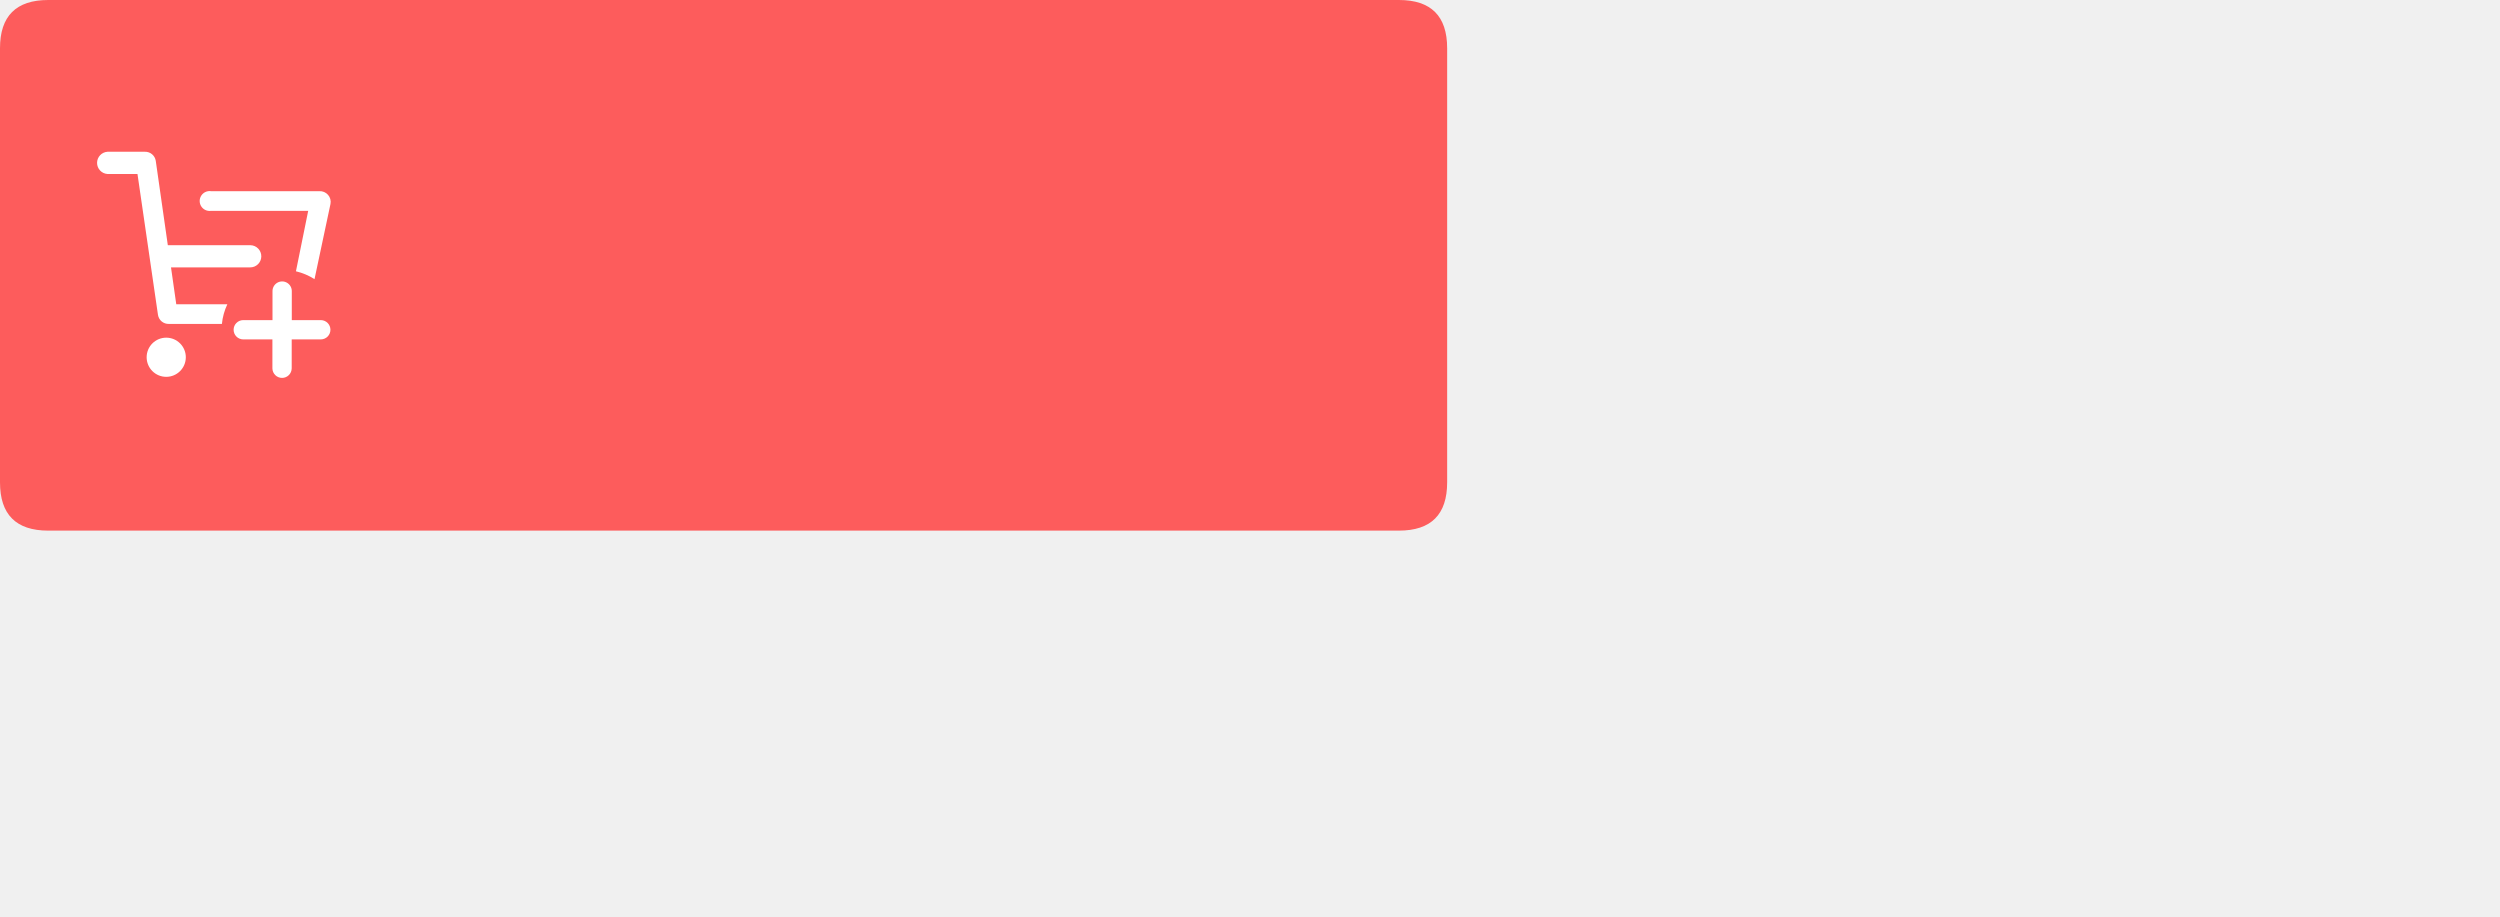
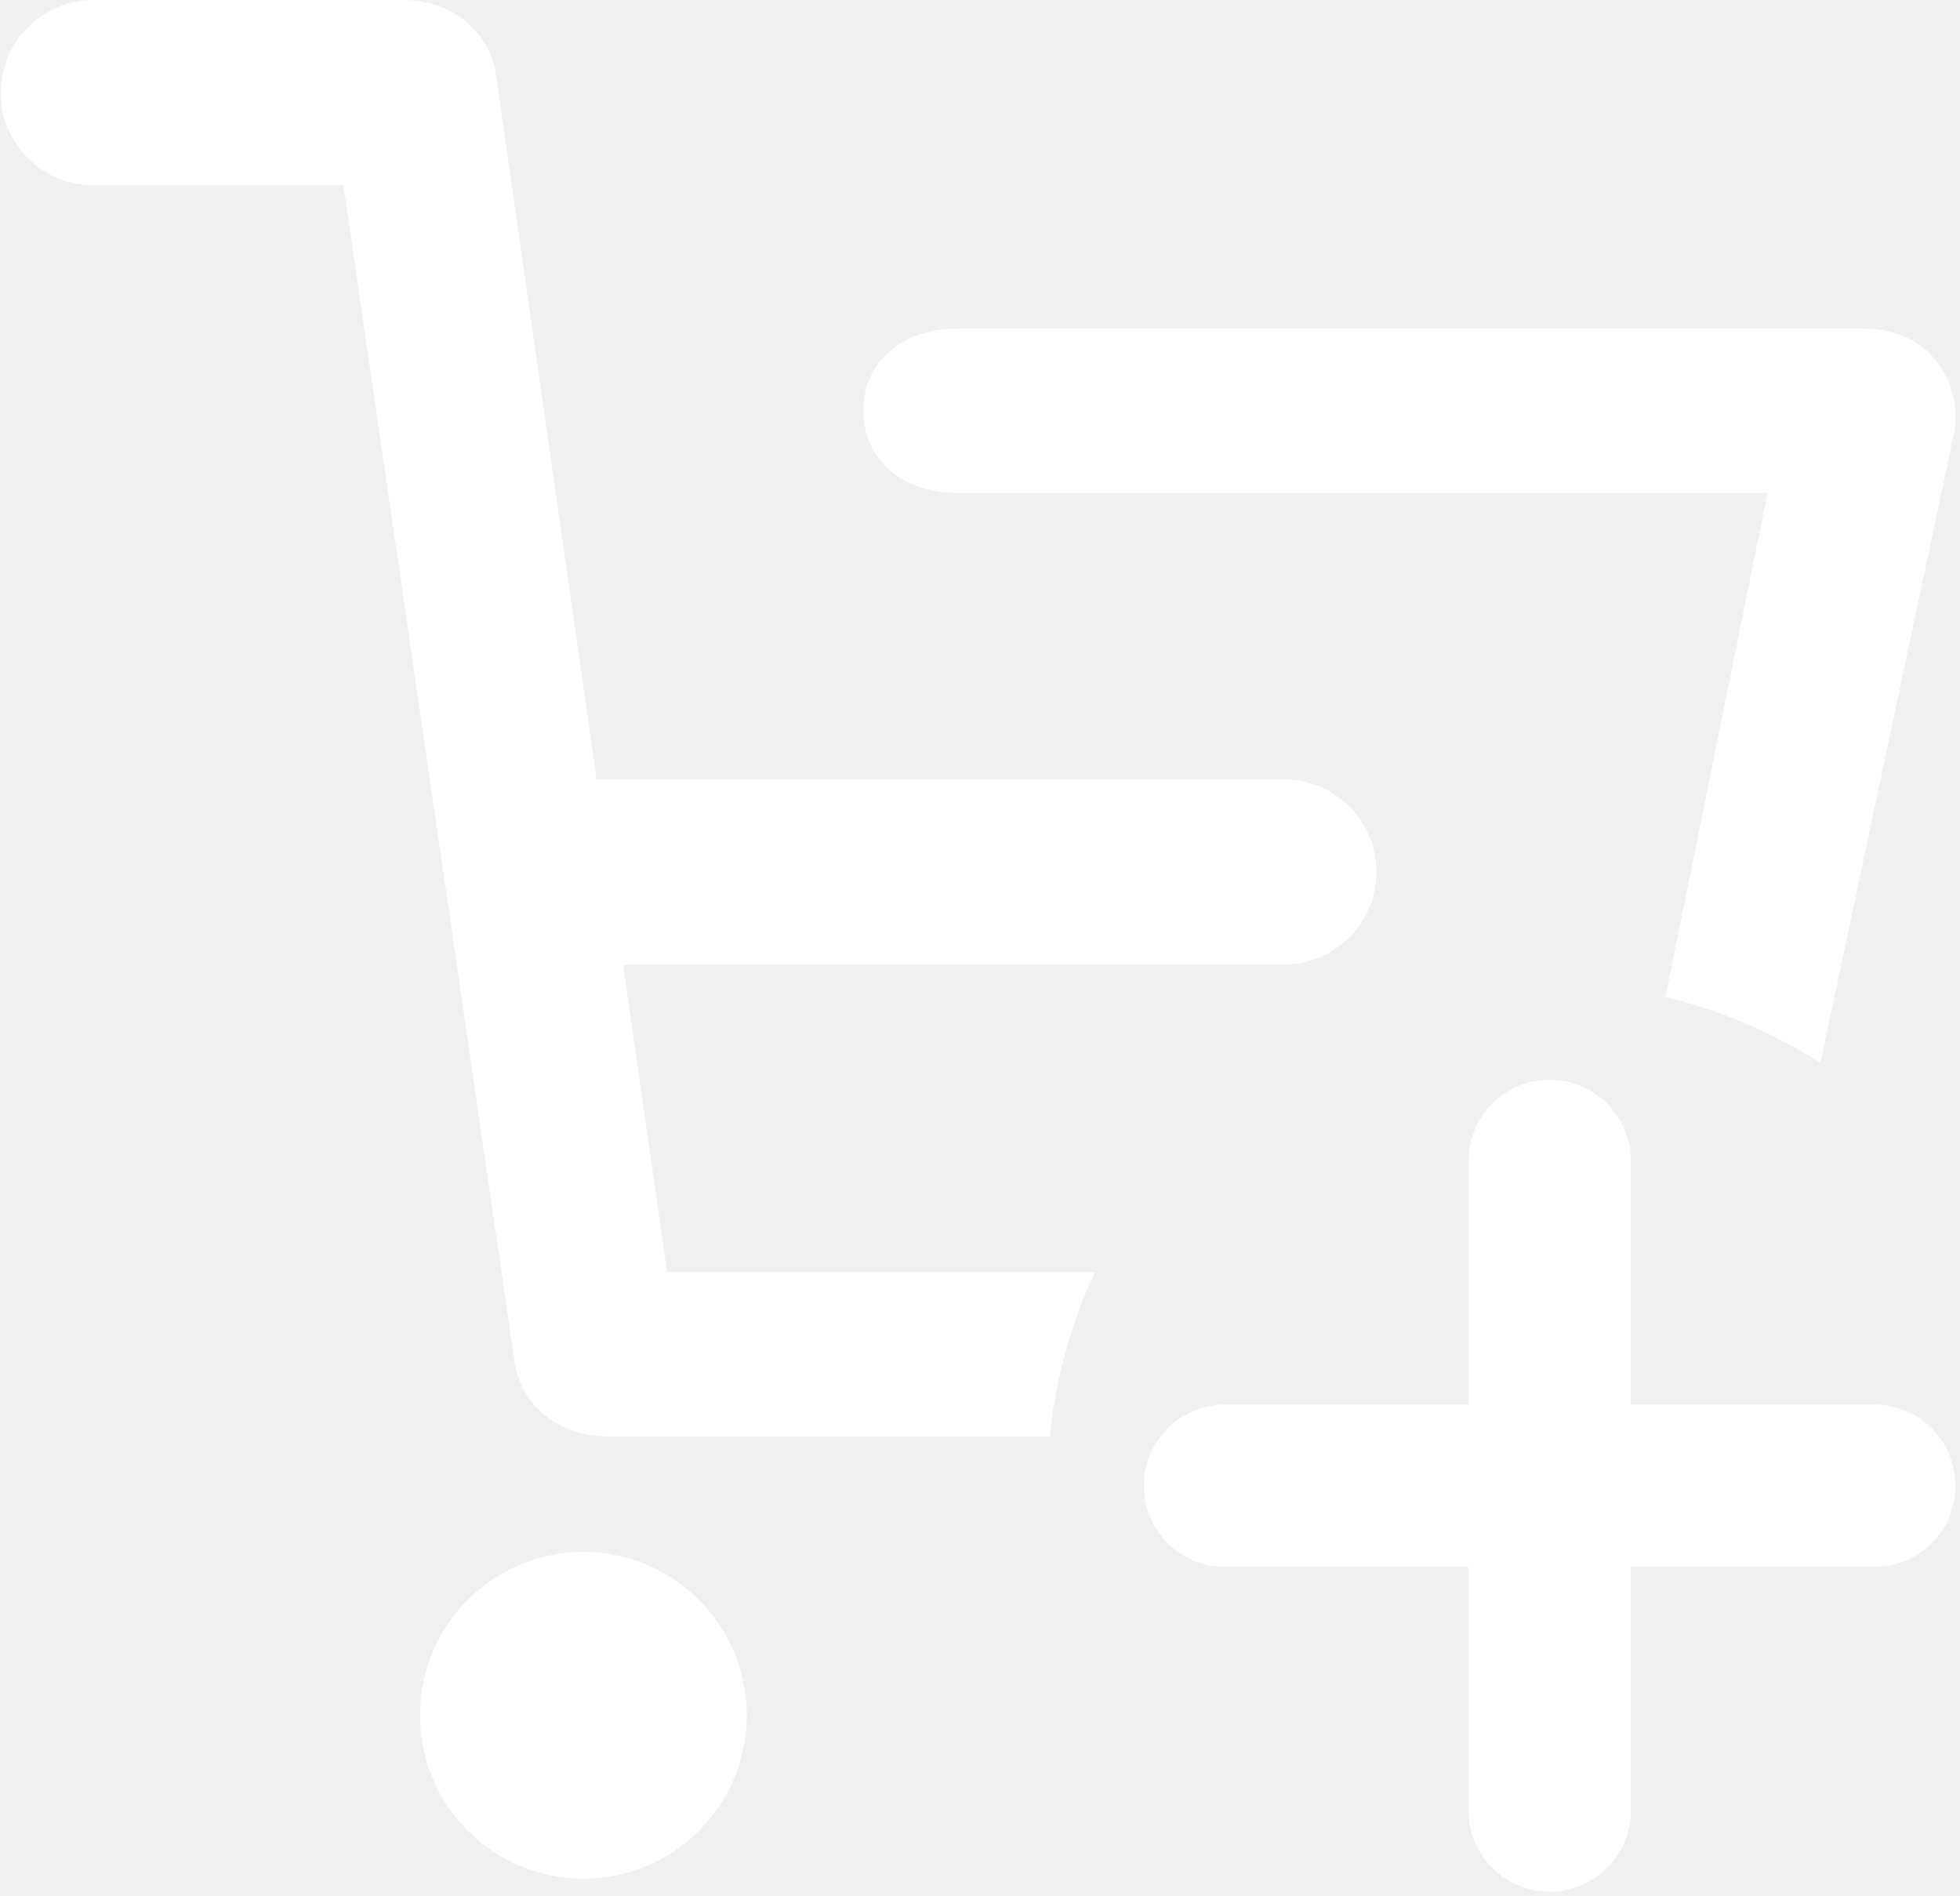
- <svg xmlns="http://www.w3.org/2000/svg" t="1578377180919" class="icon" viewBox="0 0 2792 1024" version="1.1" p-id="4334" width="545.312" height="200">
+ <svg xmlns="http://www.w3.org/2000/svg" t="1578558630287" class="icon" viewBox="0 0 1059 1024" version="1.1" p-id="4488" width="206.836" height="200">
  <defs>
    <style type="text/css">@font-face { font-family: yourDictFontAwesome; src: url("chrome-extension://gadchikmclhpfefmocfeadjhljpmnekj/lib/fontawesome-webfont.ttf") format("truetype"); font-weight: normal; font-style: normal; }
</style>
  </defs>
-   <path d="M0 0m53.873 0l1508.437 0q53.873 0 53.873 53.873l0 484.855q0 53.873-53.873 53.873l-1508.437 0q-53.873 0-53.873-53.873l0-484.855q0-53.873 53.873-53.873Z" fill="#FD5C5C" p-id="4335" />
-   <path d="M358.469 357.5h-32.593v-32.324a10.775 10.775 0 1 0-21.549 0v32.324h-32.755a10.775 10.775 0 0 0 0 21.549h32.647v32.324a10.775 10.775 0 0 0 21.549 0v-32.324h32.593a10.775 10.775 0 0 0 0-21.549z m-122.83-122.022h108.554l-13.684 67.503a67.233 67.233 0 0 1 20.741 8.781l17.832-83.988a11.798 11.798 0 0 0-2.748-10.182 12.067 12.067 0 0 0-9.697-4.094H235.639a11.098 11.098 0 1 0 0 21.98z" fill="#FFFFFF" p-id="4336" />
-   <path d="M190.979 298.617h88.244a12.391 12.391 0 1 0 0.431-24.781H187.423l-13.468-94.223A11.96 11.96 0 0 0 161.618 169.484h-41.59a12.445 12.445 0 0 0 0 24.835h33.509l22.896 157.362A11.906 11.906 0 0 0 188.555 361.756h59.26a66.856 66.856 0 0 1 6.088-21.98H196.851zM185.646 377.109a21.872 21.872 0 1 0 21.872 21.872A21.872 21.872 0 0 0 185.646 377.109z" fill="#FFFFFF" p-id="4337" />
+   <path d="M1012.714 758.804h-131.56V627.179a43.853 43.853 0 0 0-87.707 0v131.624h-131.56a43.853 43.853 0 1 0 0 87.707h131.56v131.56a43.853 43.853 0 0 0 87.707 0v-131.56h131.56a43.853 43.853 0 1 0 0-87.707zM516.966 266.267h438.056l-55.204 272.406a270.265 270.265 0 0 1 83.747 35.547l71.945-338.96a48.316 48.316 0 0 0-10.164-41.222c-9.596-11.789-23.977-16.561-39.197-16.561H516.966c-27.86 0-50.431 16.522-50.431 44.382s22.572 44.408 50.431 44.408z" p-id="4489" fill="#ffffff" />
+   <path d="M336.638 521.08h356.243a50.057 50.057 0 1 0 0-100.102H322.373L268.021 40.822C264.41 16.045 243.166 0 218.093 0H50.431a50.044 50.044 0 1 0 0 100.089h135.107l92.414 635.176c3.599 24.79 24.854 40.68 49.915 40.68h239.349a269.44 269.44 0 0 1 24.429-88.738H360.435z m-21.449 317.291a88.274 88.274 0 1 0 88.287 88.274 88.274 88.274 0 0 0-88.248-88.261z" p-id="4490" fill="#ffffff" />
</svg>
